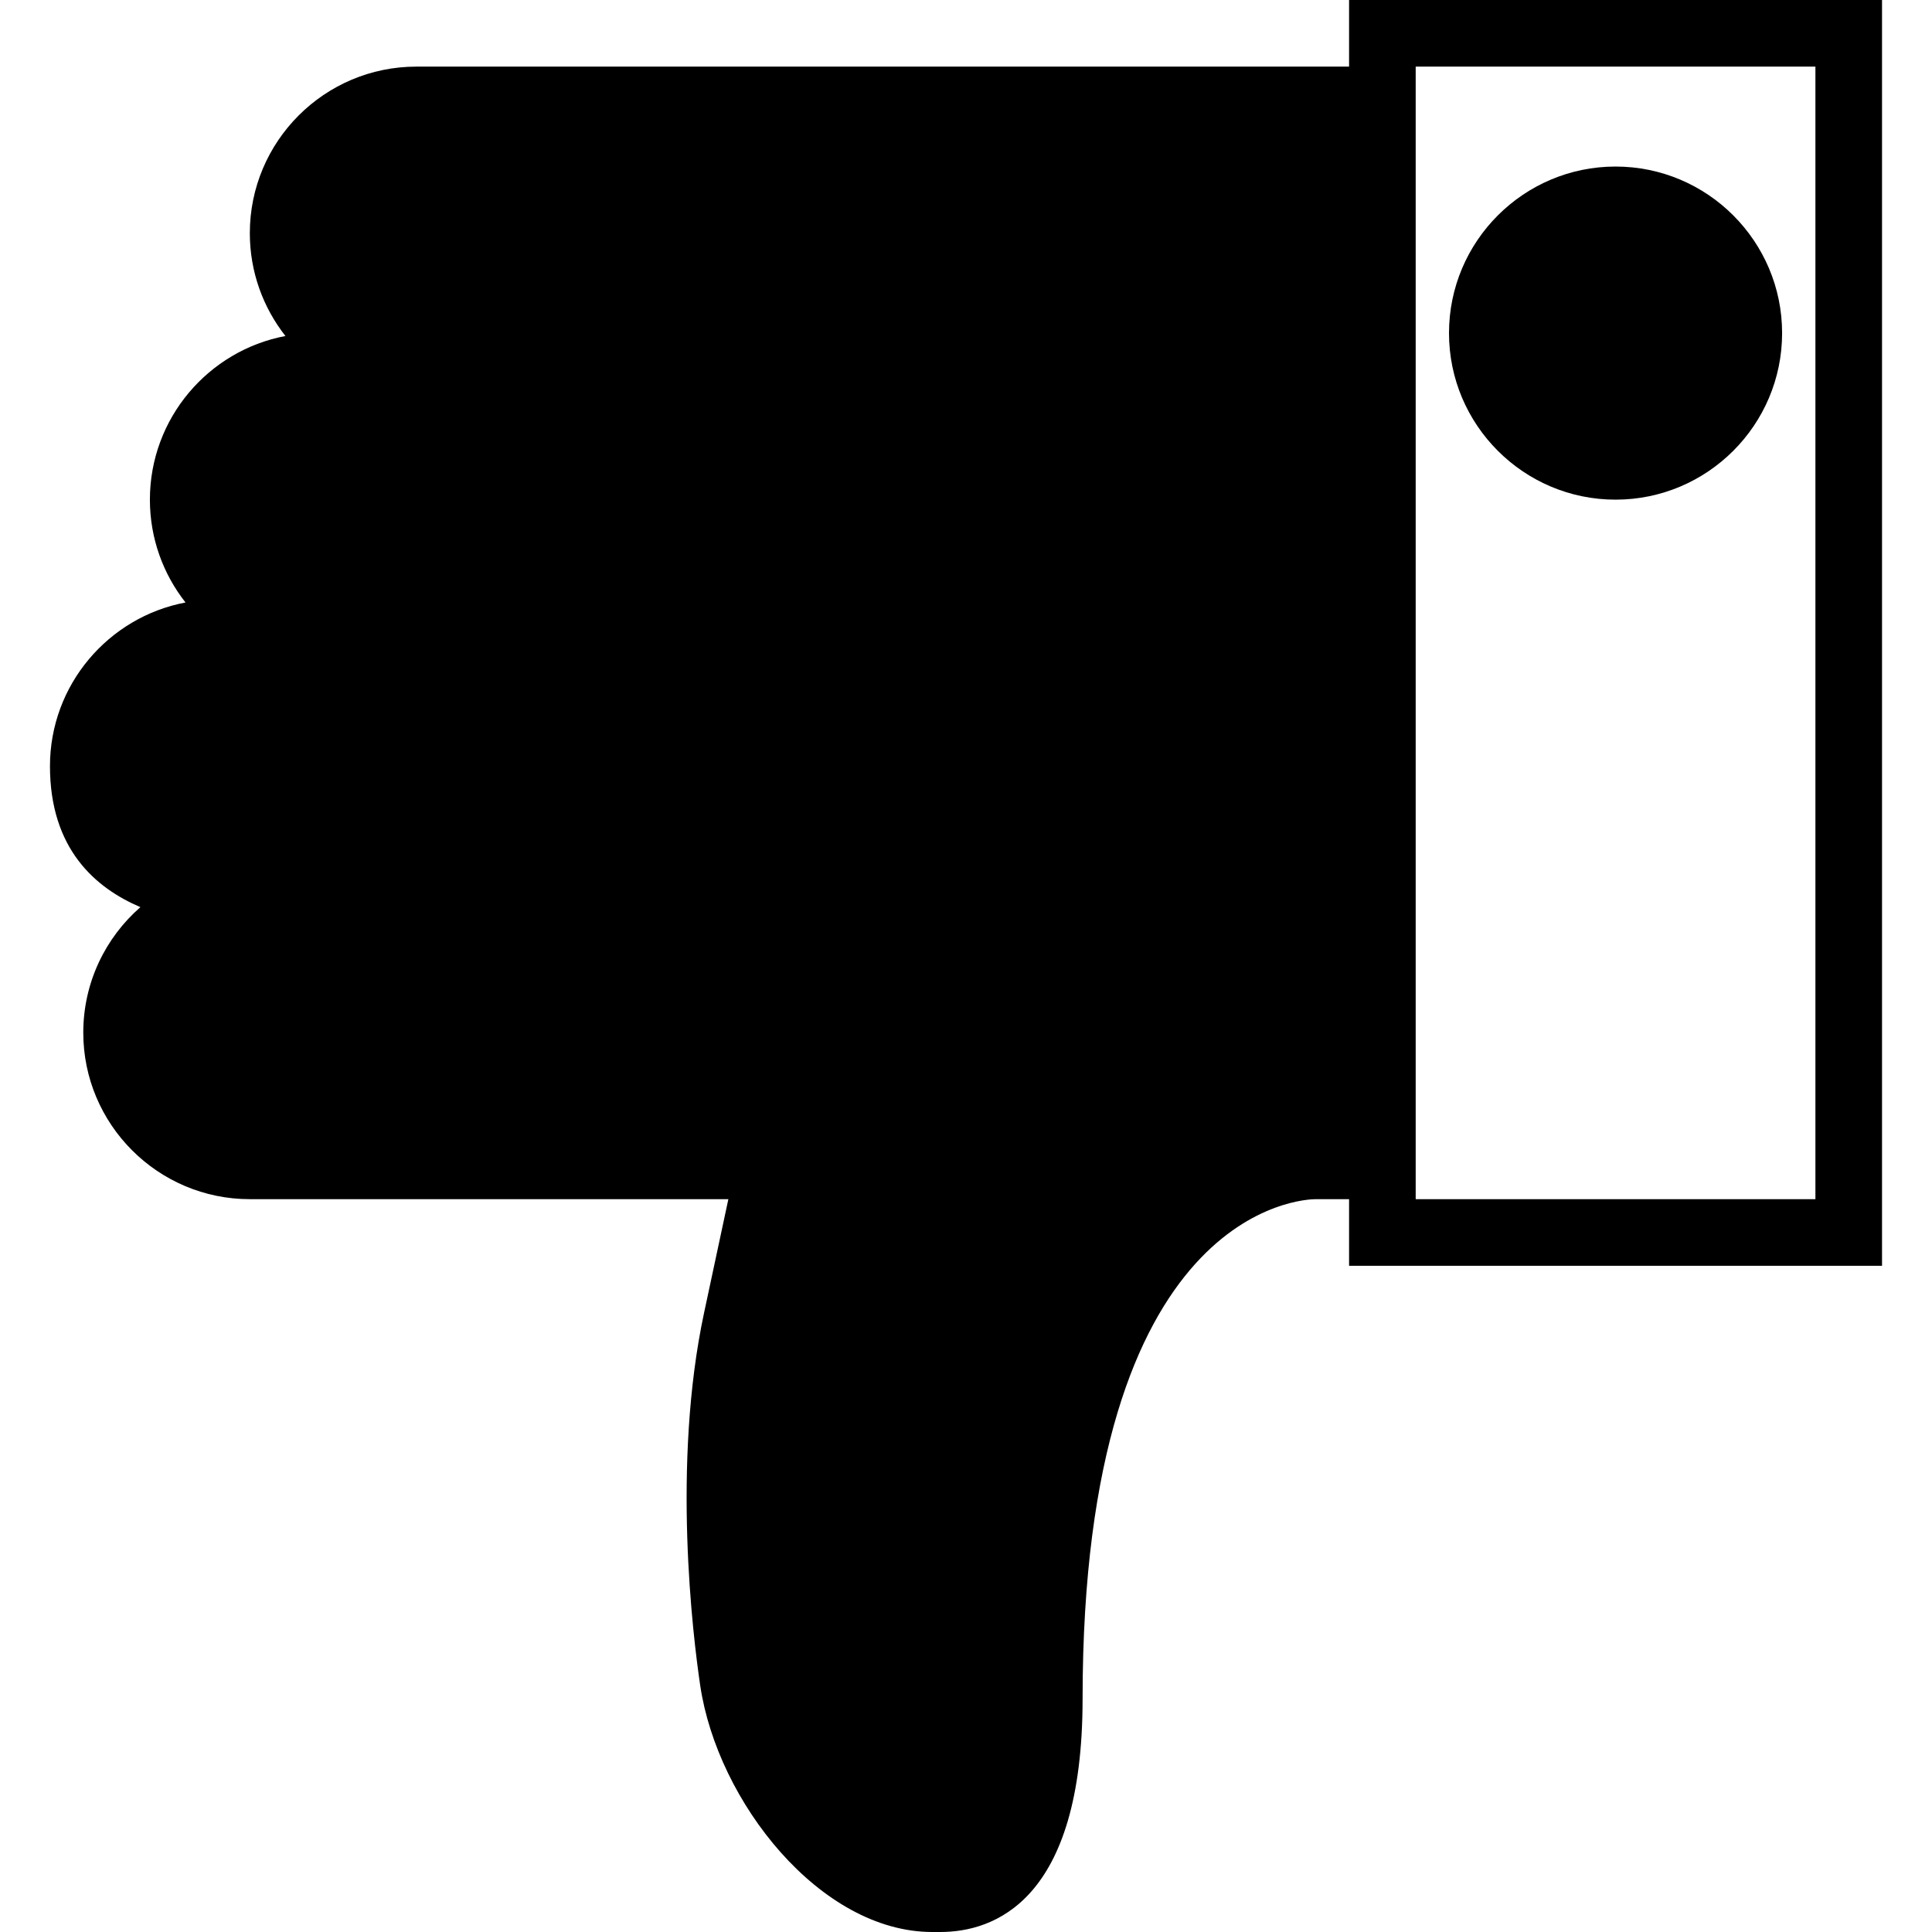
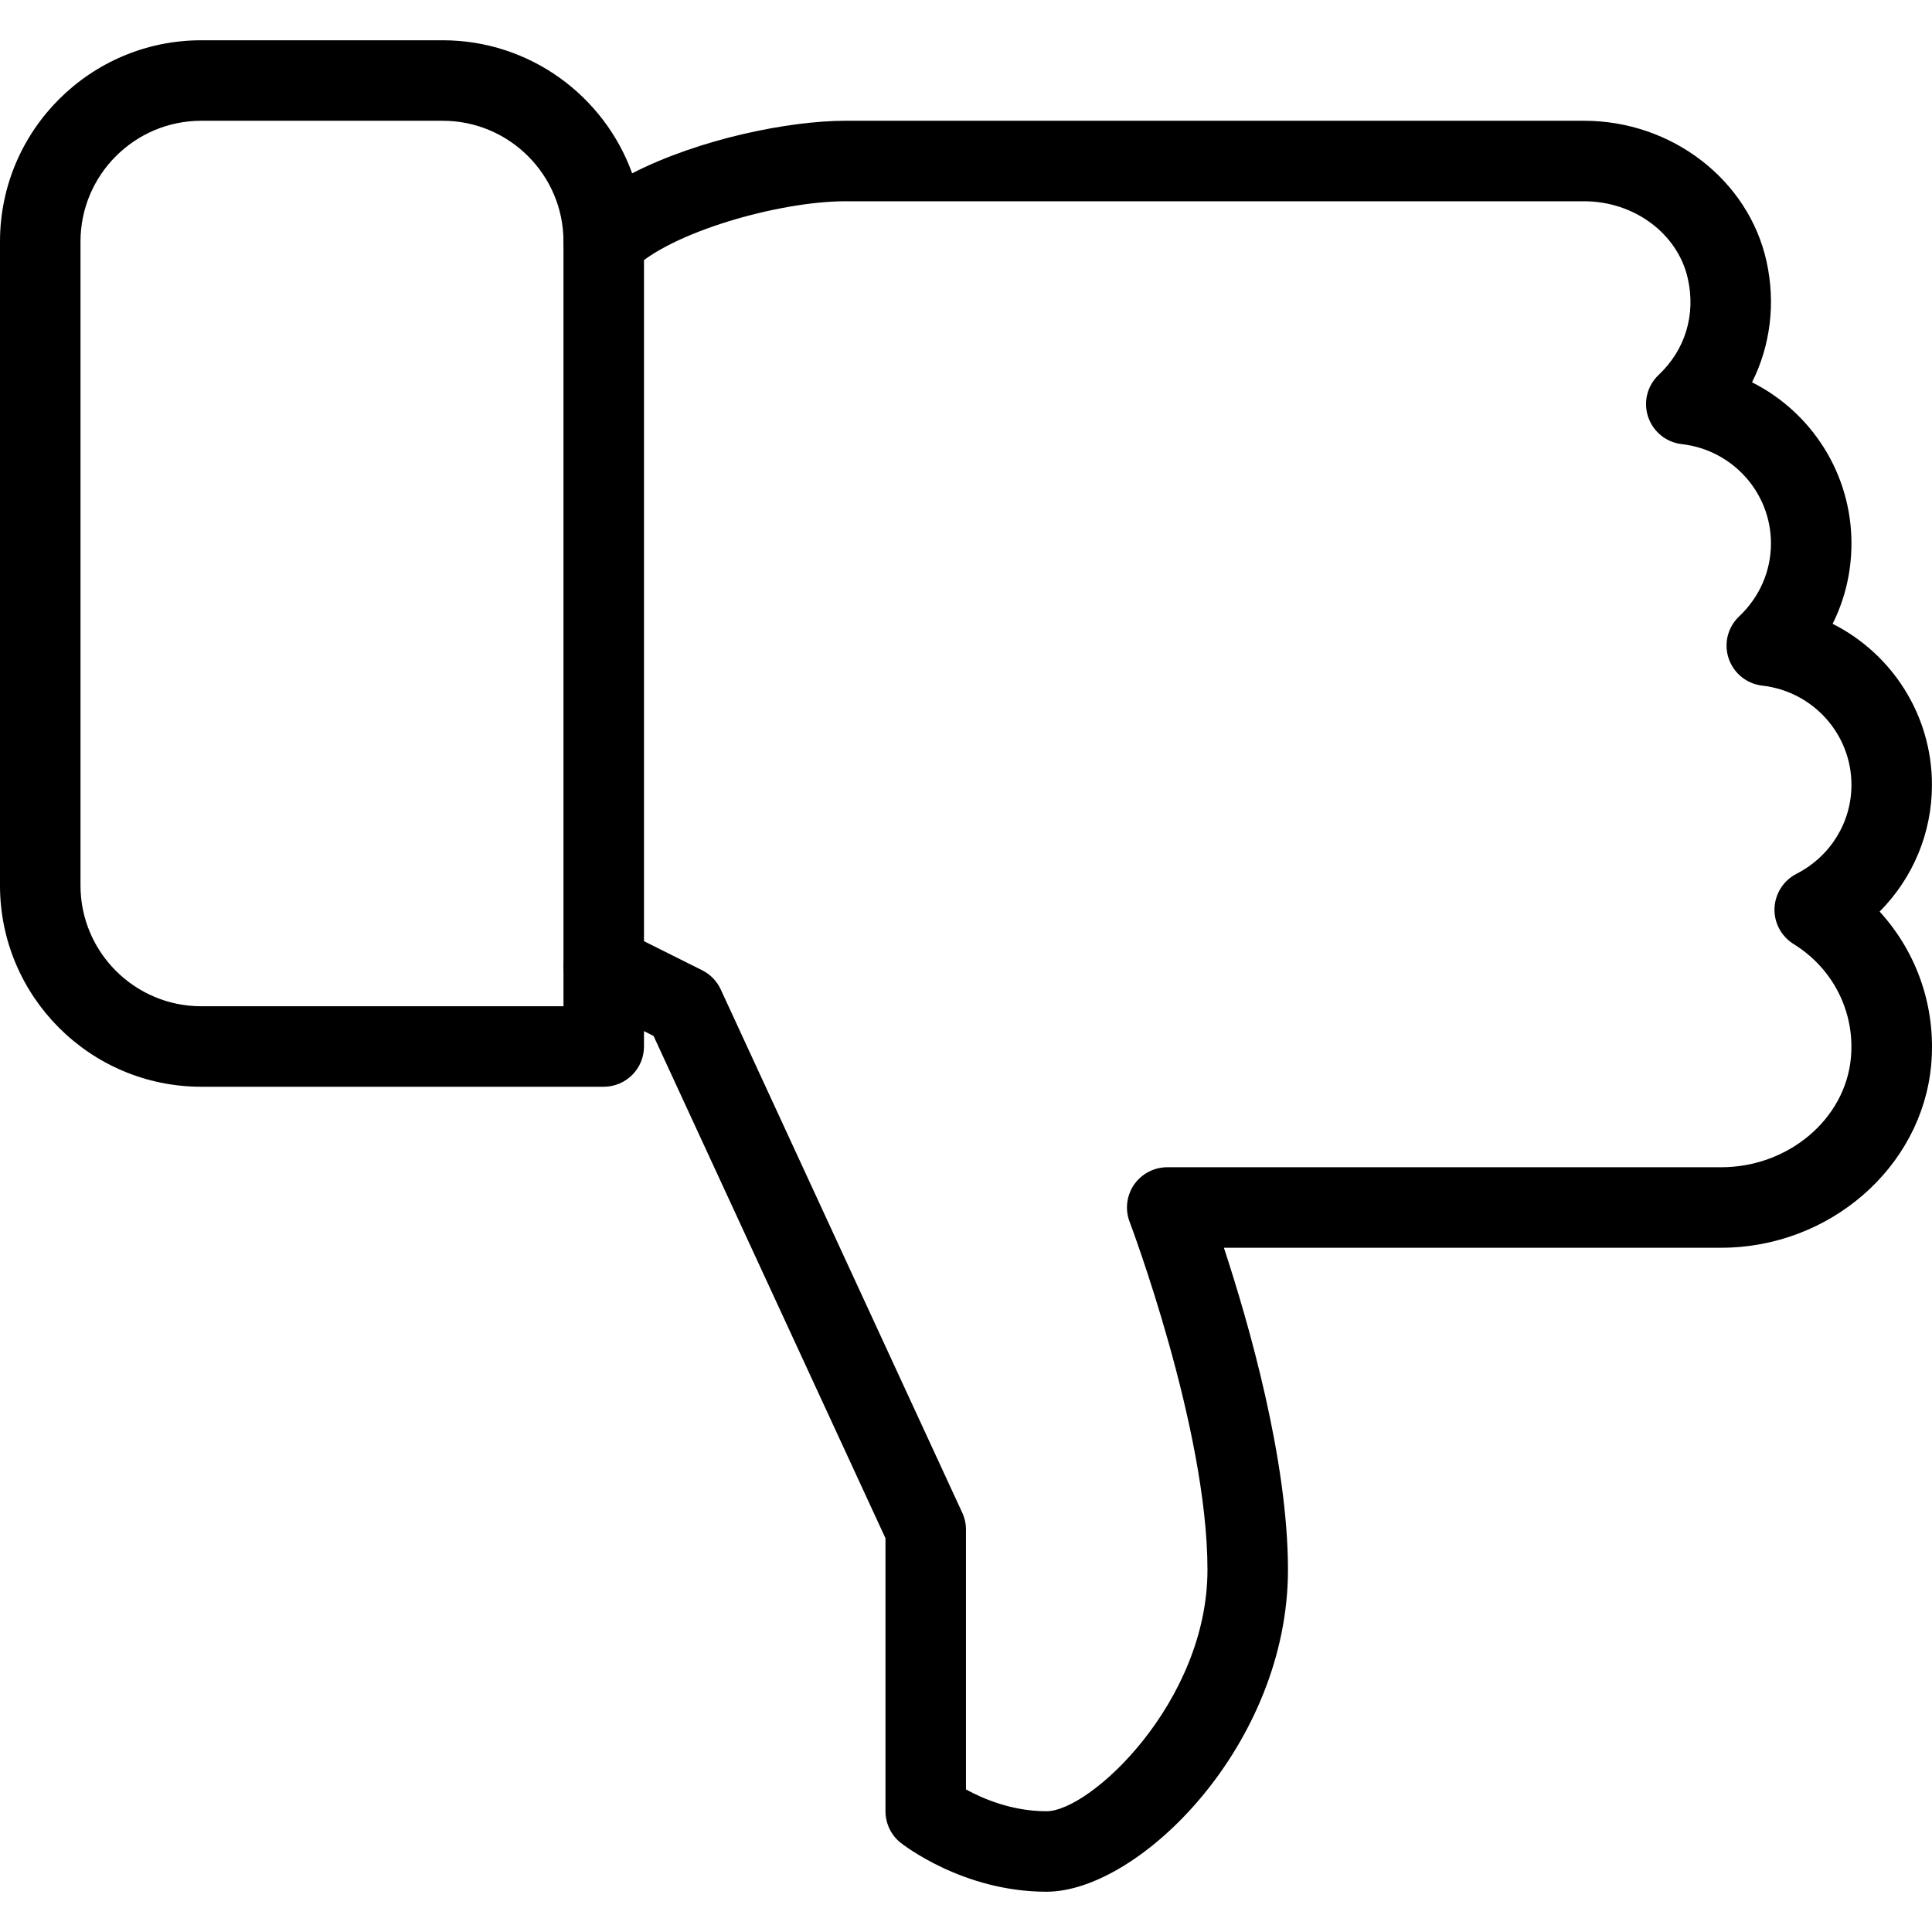
- <svg xmlns="http://www.w3.org/2000/svg" version="1.1" id="Capa_1" x="0px" y="0px" viewBox="0 0 58 58" style="enable-background:new 0 0 58 58;" xml:space="preserve">
+ <svg xmlns="http://www.w3.org/2000/svg" version="1.1" id="Capa_1" x="0px" y="0px" viewBox="0 0 512.012 512.012" style="enable-background:new 0 0 512.012 512.012;" xml:space="preserve">
  <g>
-     <path d="M40.5,0v2h-28c-2.757,0-5,2.243-5,5c0,1.164,0.4,2.236,1.069,3.087C6.255,10.524,4.5,12.561,4.5,15   c0,1.164,0.4,2.236,1.069,3.087C3.255,18.524,1.5,20.561,1.5,23c0,2.495,1.375,3.662,2.715,4.233C3.165,28.15,2.5,29.499,2.5,31   c0,2.757,2.243,5,5,5h14.366l-0.729,3.41c-0.973,4.551-0.334,9.717-0.116,11.191C21.539,54.094,24.628,58,27.987,58h0.239   c1.596,0,4.274-0.909,4.274-7c0-14.82,6.686-15,7-15h0h1v2h16V0H40.5z M54.5,36h-12V2h12V36z" />
-     <path d="M48.5,15c2.757,0,5-2.243,5-5s-2.243-5-5-5s-5,2.243-5,5S45.743,15,48.5,15z" />
+     <g>
+       <path d="M498.133,241.585c8.768-8.811,13.867-20.757,13.867-33.579c0-18.496-10.581-34.752-26.325-42.688    c3.264-6.528,4.992-13.76,4.992-21.312c0-18.496-10.603-34.773-26.347-42.688c4.864-9.728,6.293-20.928,3.84-32.043    c-4.779-21.611-25.109-37.269-48.341-37.269H224c-14.827,0-38.72,4.8-56.469,13.931c-7.424-20.544-27.136-35.264-50.197-35.264    h-64C23.915,10.673,0,34.587,0,64.006v170.667c0,29.419,23.915,53.333,53.333,53.333H160c5.888,0,10.667-4.779,10.667-10.667    v-4.075l2.539,1.28l61.461,133.12v72.341c0,3.243,1.472,6.315,3.989,8.341c0.683,0.512,16.533,12.992,38.677,12.992    c24.683,0,64-39.061,64-85.333c0-29.184-10.453-65.515-16.981-85.333h131.776c28.715,0,53.141-21.248,55.659-48.363    C513.173,267.099,508.096,252.486,498.133,241.585z M475.328,250.182c10.475,6.464,16.32,18.027,15.189,30.187    c-1.493,16.235-16.597,28.971-34.389,28.971H309.333c-3.499,0-6.784,1.728-8.789,4.608c-1.984,2.901-2.432,6.592-1.173,9.856    c0.192,0.533,20.629,54.656,20.629,92.203c0,34.944-30.976,64-42.667,64c-9.195,0-16.917-3.349-21.333-5.781v-68.885    c0-1.536-0.341-3.072-1.003-4.48l-64-138.667c-1.003-2.176-2.731-3.968-4.907-5.056l-21.333-10.667    c-3.307-1.664-7.253-1.451-10.368,0.448c-3.136,1.963-5.056,5.397-5.056,9.088v10.667h-96c-17.643,0-32-14.357-32-32V64.006    c0-17.643,14.357-32,32-32h64c17.643,0,32,14.357,32,32c0,4.309,2.603,8.213,6.592,9.856c3.968,1.621,8.555,0.725,11.627-2.304    C177.621,61.467,206.677,53.339,224,53.339h195.819c13.312,0,24.875,8.619,27.499,20.565c2.112,9.536-0.704,18.795-7.723,25.429    c-3.029,2.837-4.139,7.168-2.816,11.136c1.323,3.947,4.8,6.763,8.917,7.232c13.461,1.536,23.637,12.843,23.637,26.304    c0,7.339-3.008,14.208-8.405,19.328c-3.029,2.837-4.139,7.168-2.816,11.136c1.323,3.947,4.8,6.763,8.917,7.232    c13.461,1.536,23.637,12.843,23.637,26.304c0,9.941-5.589,18.987-14.613,23.595c-3.413,1.771-5.611,5.227-5.781,9.088    C470.123,244.529,472.064,248.155,475.328,250.182z" />
+     </g>
+   </g>
+   <g>
+     <g>
+       <path d="M160,53.339c-5.888,0-10.667,4.779-10.667,10.667v192c0,5.888,4.779,10.667,10.667,10.667s10.667-4.779,10.667-10.667    v-192C170.667,58.118,165.888,53.339,160,53.339z" />
+     </g>
  </g>
  <g>
</g>
  <g>
</g>
  <g>
</g>
  <g>
</g>
  <g>
</g>
  <g>
</g>
  <g>
</g>
  <g>
</g>
  <g>
</g>
  <g>
</g>
  <g>
</g>
  <g>
</g>
  <g>
</g>
  <g>
</g>
  <g>
</g>
</svg>
